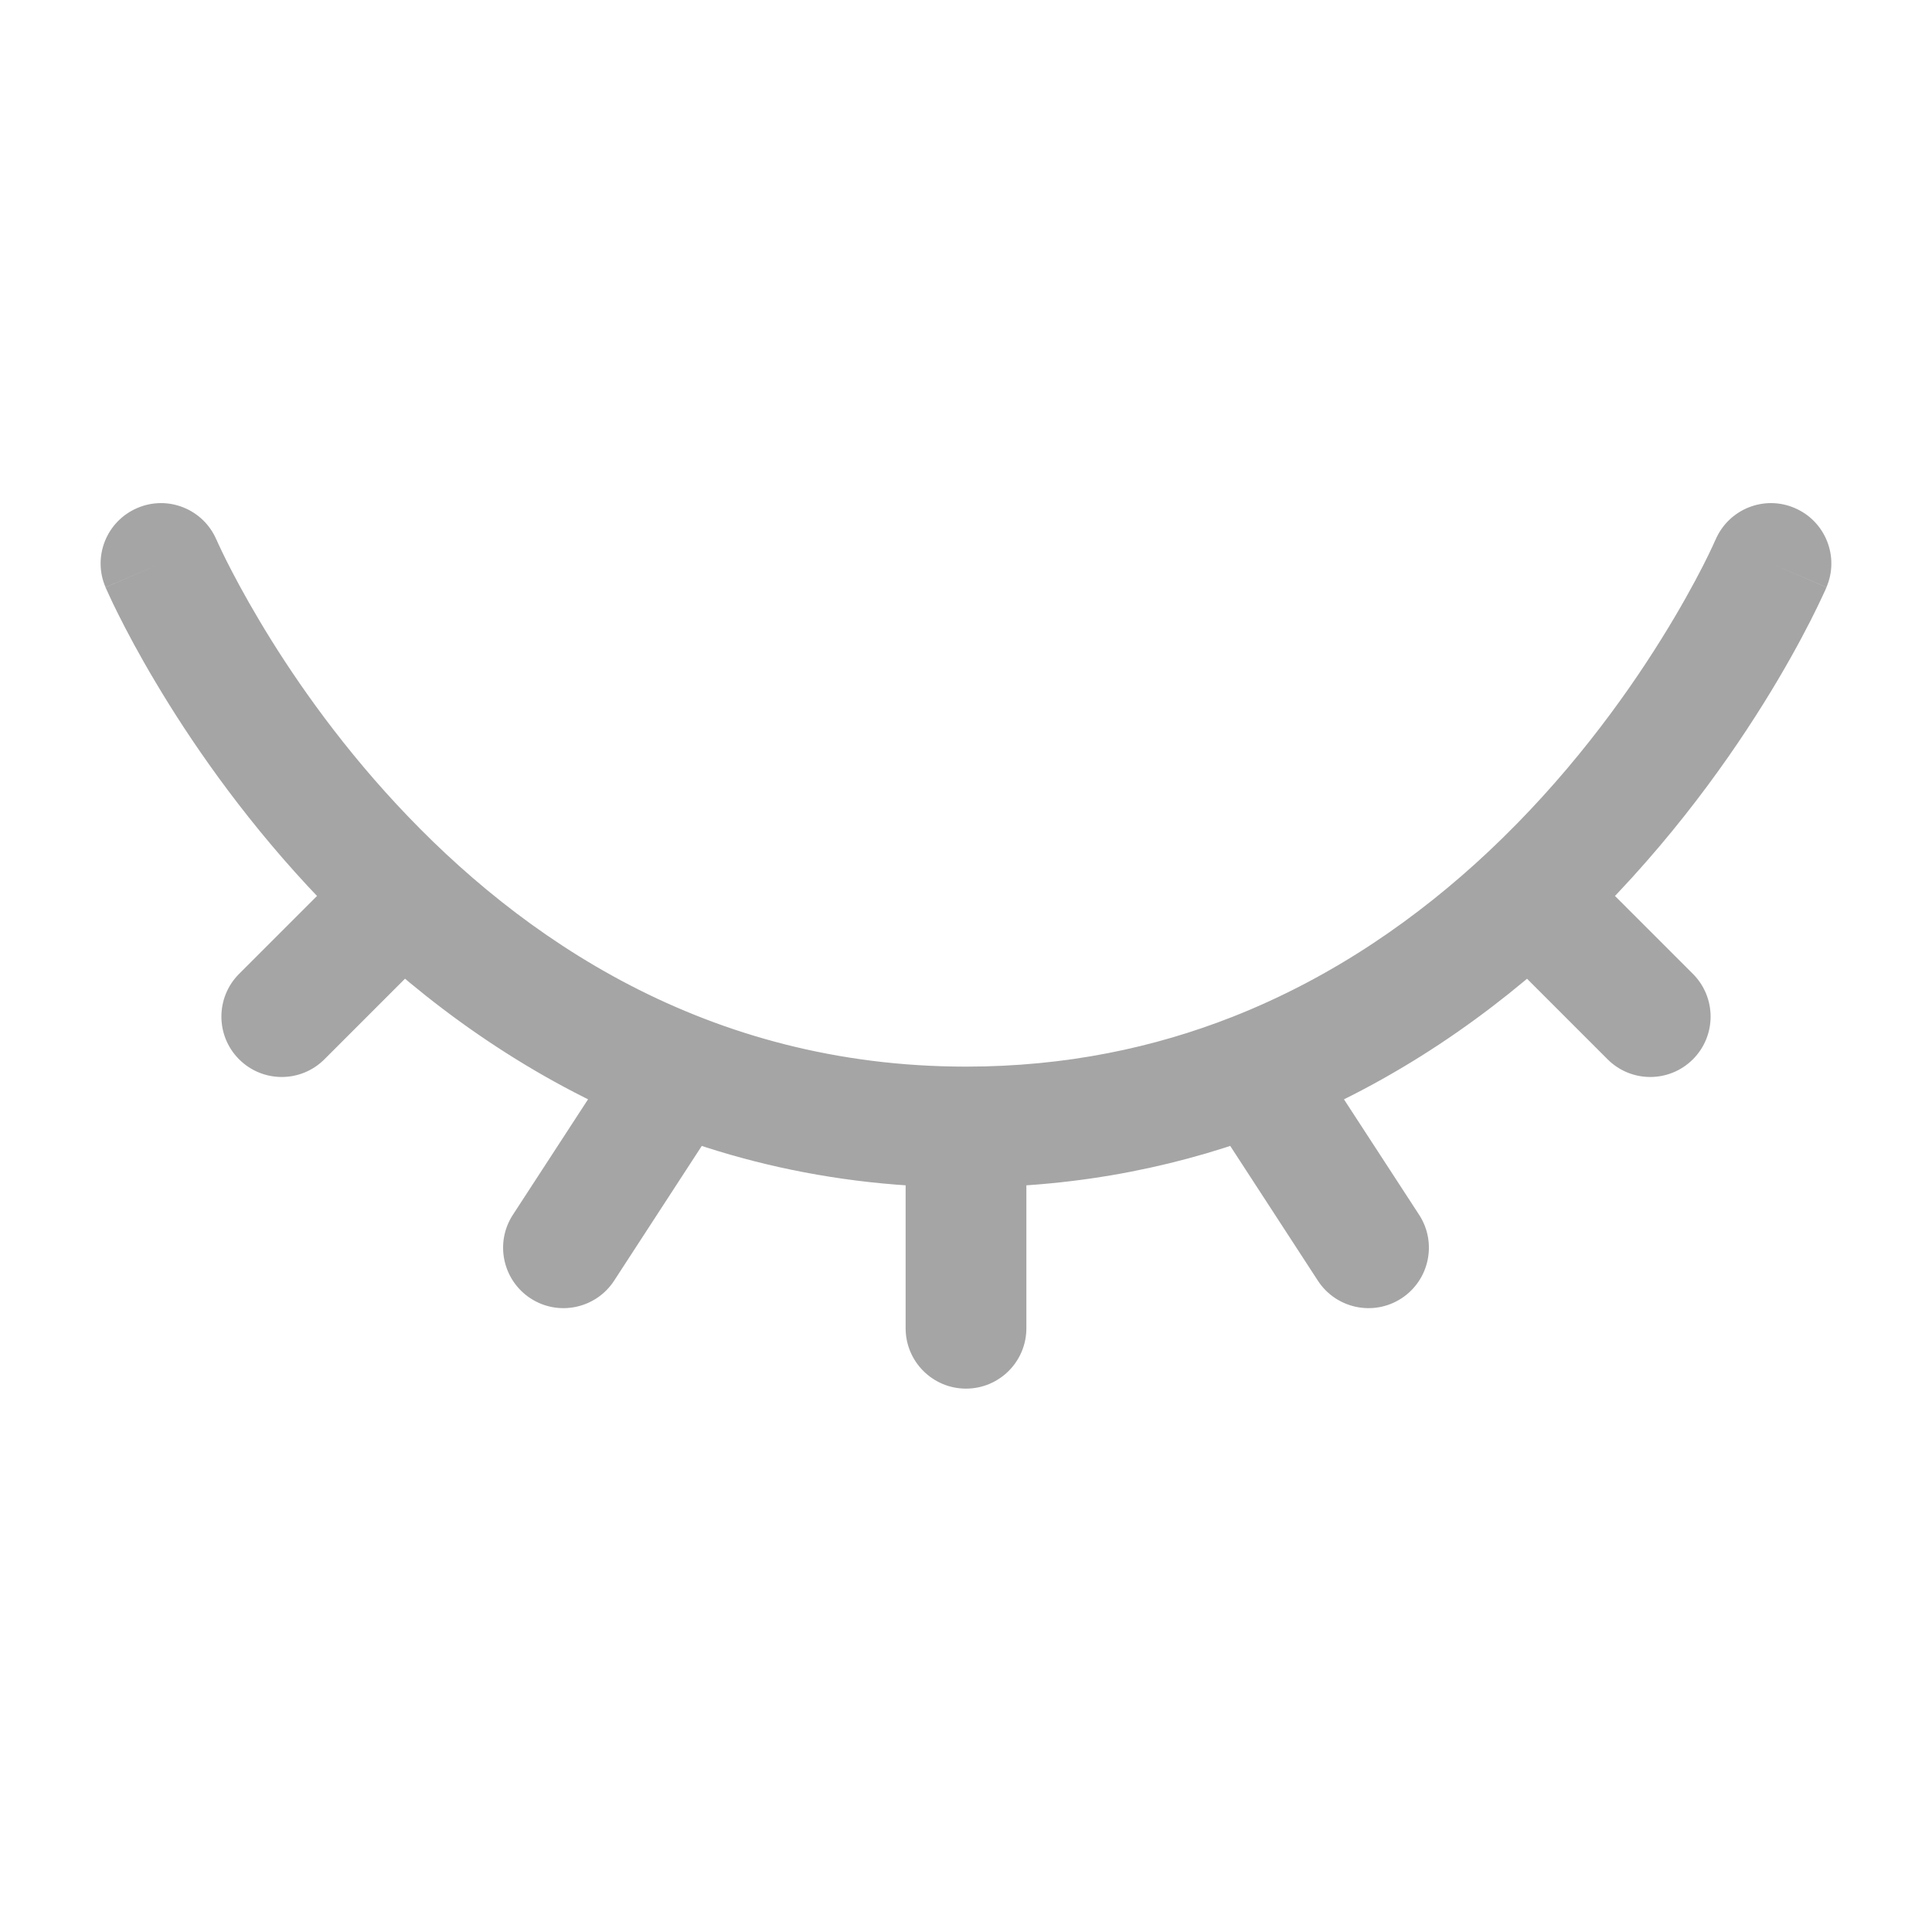
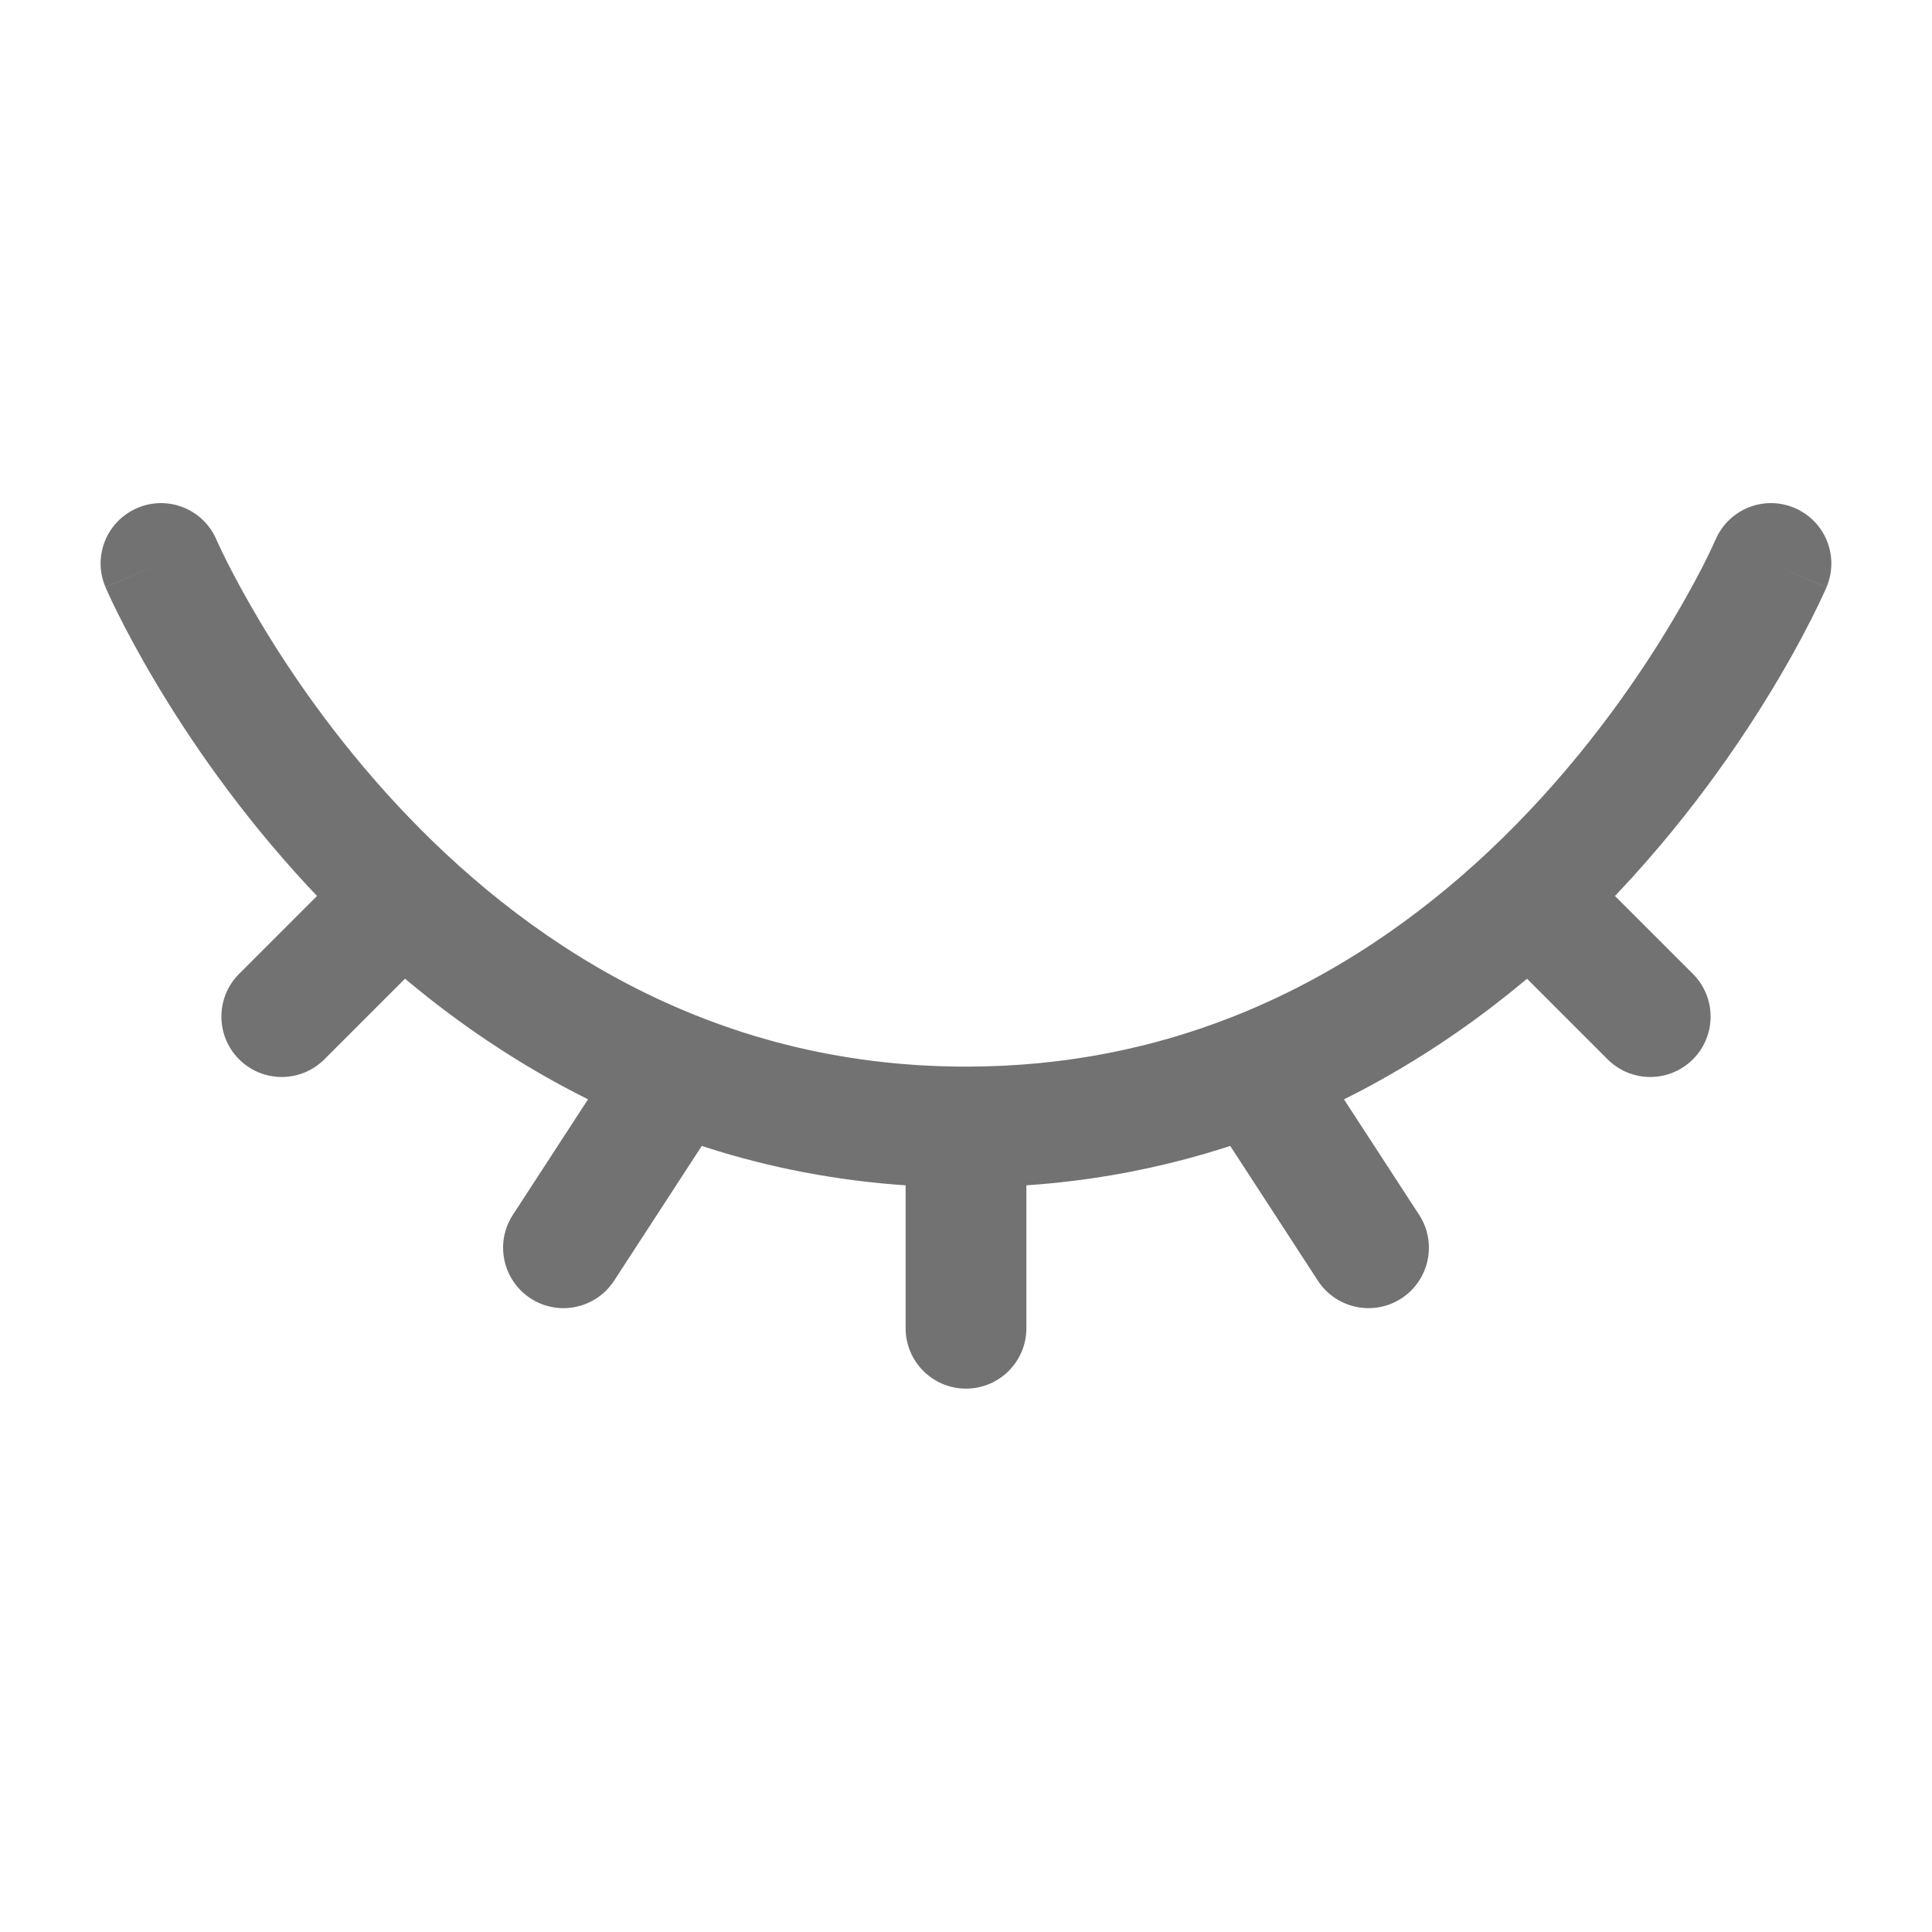
- <svg xmlns="http://www.w3.org/2000/svg" width="20px" height="20px" viewBox="0 0 24 24" fill="none">
-   <path d="M2.689 6.705C2.526 6.324 2.085 6.147 1.705 6.311C1.324 6.474 1.147 6.915 1.311 7.295L2.689 6.705ZM15.587 13.329L15.312 12.631L15.587 13.329ZM9.041 13.738C9.267 13.391 9.169 12.926 8.822 12.7C8.475 12.474 8.01 12.572 7.784 12.92L9.041 13.738ZM6.371 15.091C6.145 15.438 6.244 15.903 6.591 16.129C6.938 16.355 7.403 16.256 7.629 15.909L6.371 15.091ZM22.689 7.295C22.852 6.915 22.676 6.474 22.295 6.311C21.915 6.147 21.474 6.324 21.311 6.705L22.689 7.295ZM19 11.129L18.487 10.582V10.582L19 11.129ZM19.97 13.159C20.263 13.452 20.737 13.452 21.03 13.159C21.323 12.866 21.323 12.391 21.03 12.098L19.97 13.159ZM11.25 16.5C11.25 16.914 11.586 17.25 12 17.25C12.414 17.25 12.75 16.914 12.75 16.5H11.25ZM16.371 15.909C16.597 16.256 17.062 16.355 17.409 16.129C17.756 15.903 17.855 15.438 17.629 15.091L16.371 15.909ZM5.53 11.659C5.823 11.366 5.823 10.891 5.53 10.598C5.237 10.306 4.763 10.306 4.47 10.598L5.53 11.659ZM2.97 12.098C2.677 12.391 2.677 12.866 2.97 13.159C3.263 13.452 3.737 13.452 4.03 13.159L2.97 12.098ZM12 13.25C8.776 13.25 6.461 11.645 4.925 9.99C4.156 9.162 3.593 8.333 3.223 7.71C3.038 7.399 2.902 7.142 2.813 6.965C2.769 6.877 2.737 6.809 2.716 6.764C2.706 6.742 2.699 6.725 2.694 6.715C2.692 6.71 2.69 6.707 2.69 6.705C2.689 6.704 2.689 6.704 2.689 6.704C2.689 6.704 2.689 6.704 2.689 6.704C2.689 6.704 2.689 6.704 2.689 6.704C2.689 6.704 2.689 6.705 2 7C1.311 7.295 1.311 7.296 1.311 7.296C1.311 7.296 1.311 7.297 1.311 7.297C1.312 7.297 1.312 7.298 1.312 7.299C1.313 7.301 1.314 7.303 1.315 7.305C1.317 7.31 1.32 7.317 1.324 7.325C1.331 7.341 1.341 7.364 1.355 7.393C1.381 7.451 1.42 7.533 1.472 7.636C1.575 7.842 1.728 8.132 1.934 8.477C2.344 9.167 2.969 10.088 3.825 11.01C5.539 12.855 8.224 14.75 12 14.75V13.25ZM15.312 12.631C14.342 13.013 13.242 13.25 12 13.25V14.75C13.438 14.75 14.725 14.474 15.862 14.027L15.312 12.631ZM7.784 12.92L6.371 15.091L7.629 15.909L9.041 13.738L7.784 12.92ZM22 7C21.311 6.705 21.311 6.704 21.311 6.704C21.311 6.704 21.311 6.704 21.311 6.704C21.311 6.704 21.311 6.704 21.311 6.704C21.311 6.704 21.311 6.703 21.311 6.704C21.311 6.704 21.311 6.705 21.31 6.706C21.309 6.708 21.307 6.713 21.304 6.719C21.298 6.732 21.289 6.753 21.276 6.781C21.25 6.838 21.209 6.923 21.153 7.033C21.041 7.252 20.869 7.568 20.635 7.943C20.167 8.695 19.456 9.672 18.487 10.582L19.513 11.676C20.602 10.653 21.392 9.566 21.909 8.736C22.168 8.321 22.36 7.967 22.489 7.714C22.553 7.588 22.602 7.486 22.635 7.415C22.652 7.379 22.665 7.351 22.674 7.331C22.678 7.321 22.682 7.313 22.684 7.307C22.686 7.304 22.687 7.302 22.688 7.3C22.688 7.299 22.688 7.298 22.689 7.297C22.689 7.297 22.689 7.296 22.689 7.296C22.689 7.296 22.689 7.296 22.689 7.296C22.689 7.296 22.689 7.295 22 7ZM18.487 10.582C17.628 11.388 16.574 12.134 15.312 12.631L15.862 14.027C17.335 13.447 18.547 12.583 19.513 11.676L18.487 10.582ZM18.47 11.659L19.97 13.159L21.03 12.098L19.53 10.598L18.47 11.659ZM11.25 14V16.5H12.75V14H11.25ZM14.959 13.738L16.371 15.909L17.629 15.091L16.216 12.92L14.959 13.738ZM4.47 10.598L2.97 12.098L4.03 13.159L5.53 11.659L4.47 10.598Z" fill="rgb(165, 165, 165)" />
+ <svg xmlns="http://www.w3.org/2000/svg" width="25px" height="25px" viewBox="0 0 24 24" fill="none">
+   <path d="M2.689 6.705C2.526 6.324 2.085 6.147 1.705 6.311C1.324 6.474 1.147 6.915 1.311 7.295L2.689 6.705ZM15.587 13.329L15.312 12.631L15.587 13.329ZM9.041 13.738C9.267 13.391 9.169 12.926 8.822 12.7C8.475 12.474 8.01 12.572 7.784 12.92L9.041 13.738ZM6.371 15.091C6.145 15.438 6.244 15.903 6.591 16.129C6.938 16.355 7.403 16.256 7.629 15.909L6.371 15.091ZM22.689 7.295C22.852 6.915 22.676 6.474 22.295 6.311C21.915 6.147 21.474 6.324 21.311 6.705L22.689 7.295ZM19 11.129L18.487 10.582V10.582L19 11.129ZM19.97 13.159C20.263 13.452 20.737 13.452 21.03 13.159C21.323 12.866 21.323 12.391 21.03 12.098L19.97 13.159ZM11.25 16.5C11.25 16.914 11.586 17.25 12 17.25C12.414 17.25 12.75 16.914 12.75 16.5H11.25ZM16.371 15.909C16.597 16.256 17.062 16.355 17.409 16.129C17.756 15.903 17.855 15.438 17.629 15.091L16.371 15.909ZM5.53 11.659C5.823 11.366 5.823 10.891 5.53 10.598C5.237 10.306 4.763 10.306 4.47 10.598L5.53 11.659ZM2.97 12.098C2.677 12.391 2.677 12.866 2.97 13.159C3.263 13.452 3.737 13.452 4.03 13.159L2.97 12.098ZM12 13.25C8.776 13.25 6.461 11.645 4.925 9.99C4.156 9.162 3.593 8.333 3.223 7.71C3.038 7.399 2.902 7.142 2.813 6.965C2.769 6.877 2.737 6.809 2.716 6.764C2.706 6.742 2.699 6.725 2.694 6.715C2.692 6.71 2.69 6.707 2.69 6.705C2.689 6.704 2.689 6.704 2.689 6.704C2.689 6.704 2.689 6.704 2.689 6.704C2.689 6.704 2.689 6.704 2.689 6.704C2.689 6.704 2.689 6.705 2 7C1.311 7.295 1.311 7.296 1.311 7.296C1.311 7.296 1.311 7.297 1.311 7.297C1.312 7.297 1.312 7.298 1.312 7.299C1.313 7.301 1.314 7.303 1.315 7.305C1.317 7.31 1.32 7.317 1.324 7.325C1.331 7.341 1.341 7.364 1.355 7.393C1.381 7.451 1.42 7.533 1.472 7.636C1.575 7.842 1.728 8.132 1.934 8.477C2.344 9.167 2.969 10.088 3.825 11.01C5.539 12.855 8.224 14.75 12 14.75V13.25ZM15.312 12.631C14.342 13.013 13.242 13.25 12 13.25V14.75C13.438 14.75 14.725 14.474 15.862 14.027L15.312 12.631ZM7.784 12.92L6.371 15.091L7.629 15.909L9.041 13.738L7.784 12.92ZM22 7C21.311 6.705 21.311 6.704 21.311 6.704C21.311 6.704 21.311 6.704 21.311 6.704C21.311 6.704 21.311 6.704 21.311 6.704C21.311 6.704 21.311 6.703 21.311 6.704C21.311 6.704 21.311 6.705 21.31 6.706C21.309 6.708 21.307 6.713 21.304 6.719C21.298 6.732 21.289 6.753 21.276 6.781C21.25 6.838 21.209 6.923 21.153 7.033C21.041 7.252 20.869 7.568 20.635 7.943C20.167 8.695 19.456 9.672 18.487 10.582L19.513 11.676C20.602 10.653 21.392 9.566 21.909 8.736C22.168 8.321 22.36 7.967 22.489 7.714C22.553 7.588 22.602 7.486 22.635 7.415C22.652 7.379 22.665 7.351 22.674 7.331C22.678 7.321 22.682 7.313 22.684 7.307C22.686 7.304 22.687 7.302 22.688 7.3C22.688 7.299 22.688 7.298 22.689 7.297C22.689 7.297 22.689 7.296 22.689 7.296C22.689 7.296 22.689 7.296 22.689 7.296C22.689 7.296 22.689 7.295 22 7ZM18.487 10.582C17.628 11.388 16.574 12.134 15.312 12.631L15.862 14.027C17.335 13.447 18.547 12.583 19.513 11.676L18.487 10.582ZM18.47 11.659L19.97 13.159L21.03 12.098L19.53 10.598L18.47 11.659ZM11.25 14V16.5H12.75V14H11.25ZM14.959 13.738L16.371 15.909L17.629 15.091L16.216 12.92L14.959 13.738ZM4.47 10.598L2.97 12.098L4.03 13.159L5.53 11.659L4.47 10.598Z" fill="#727272" />
</svg>
